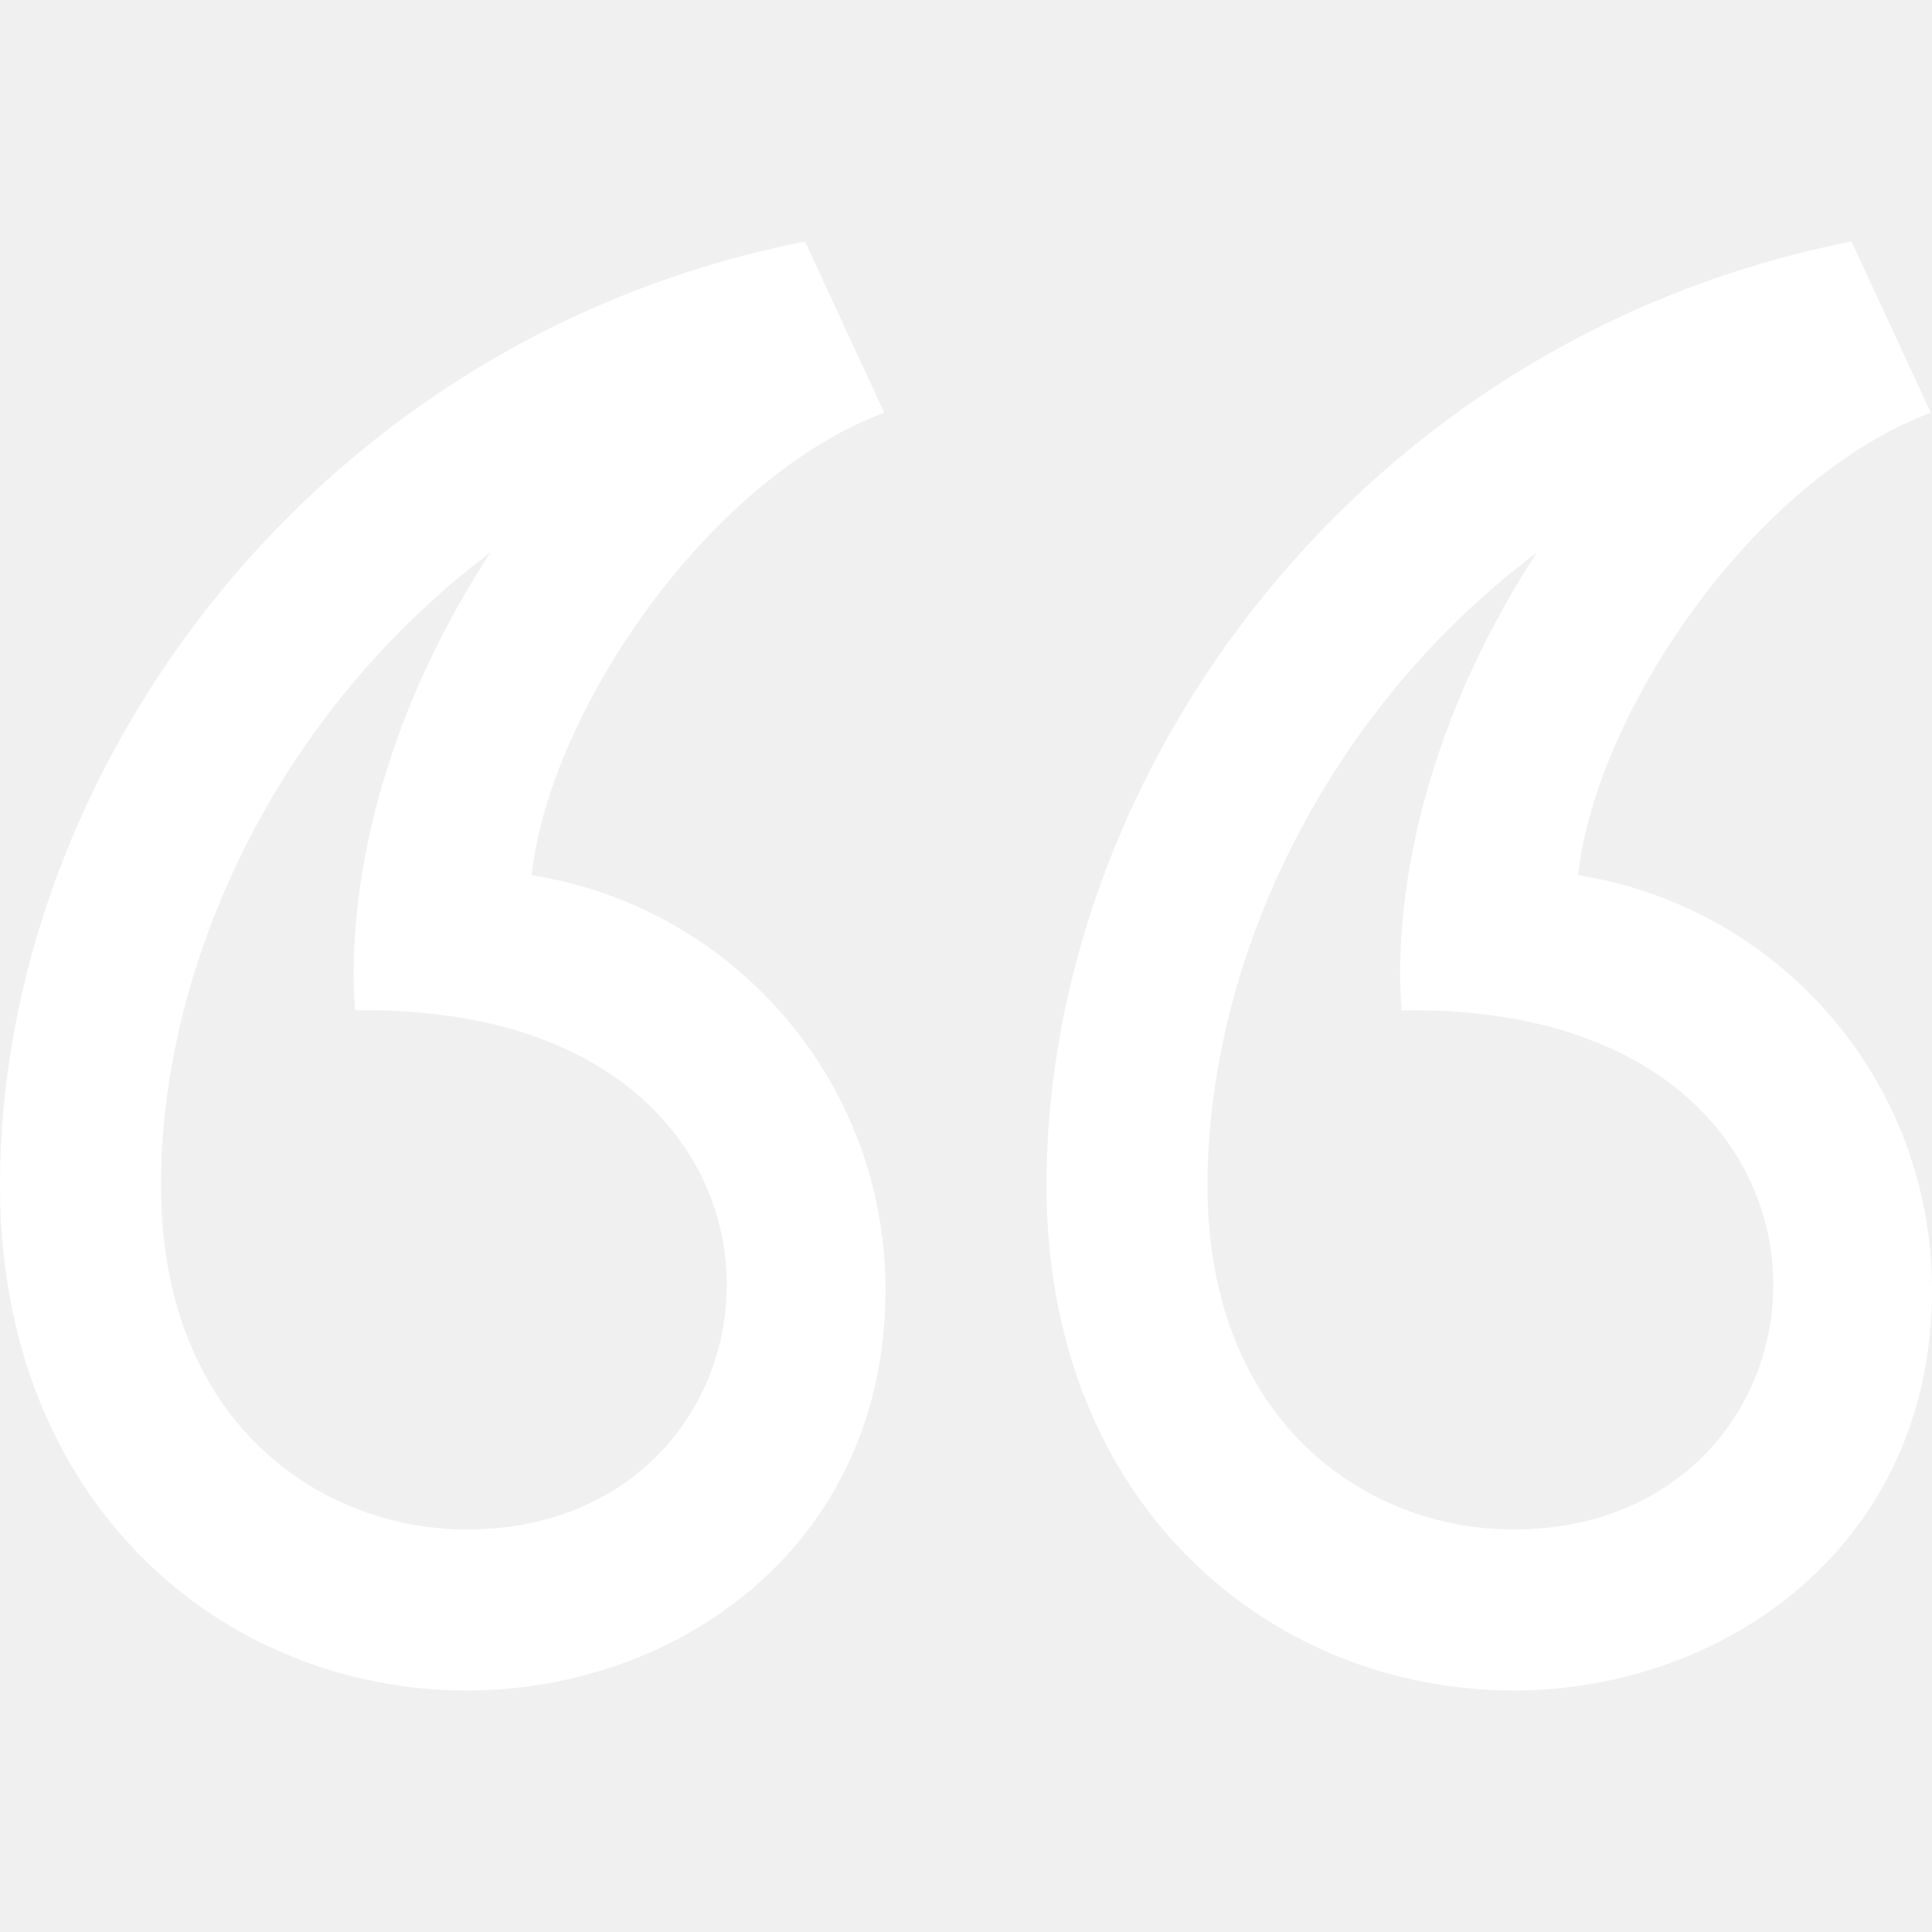
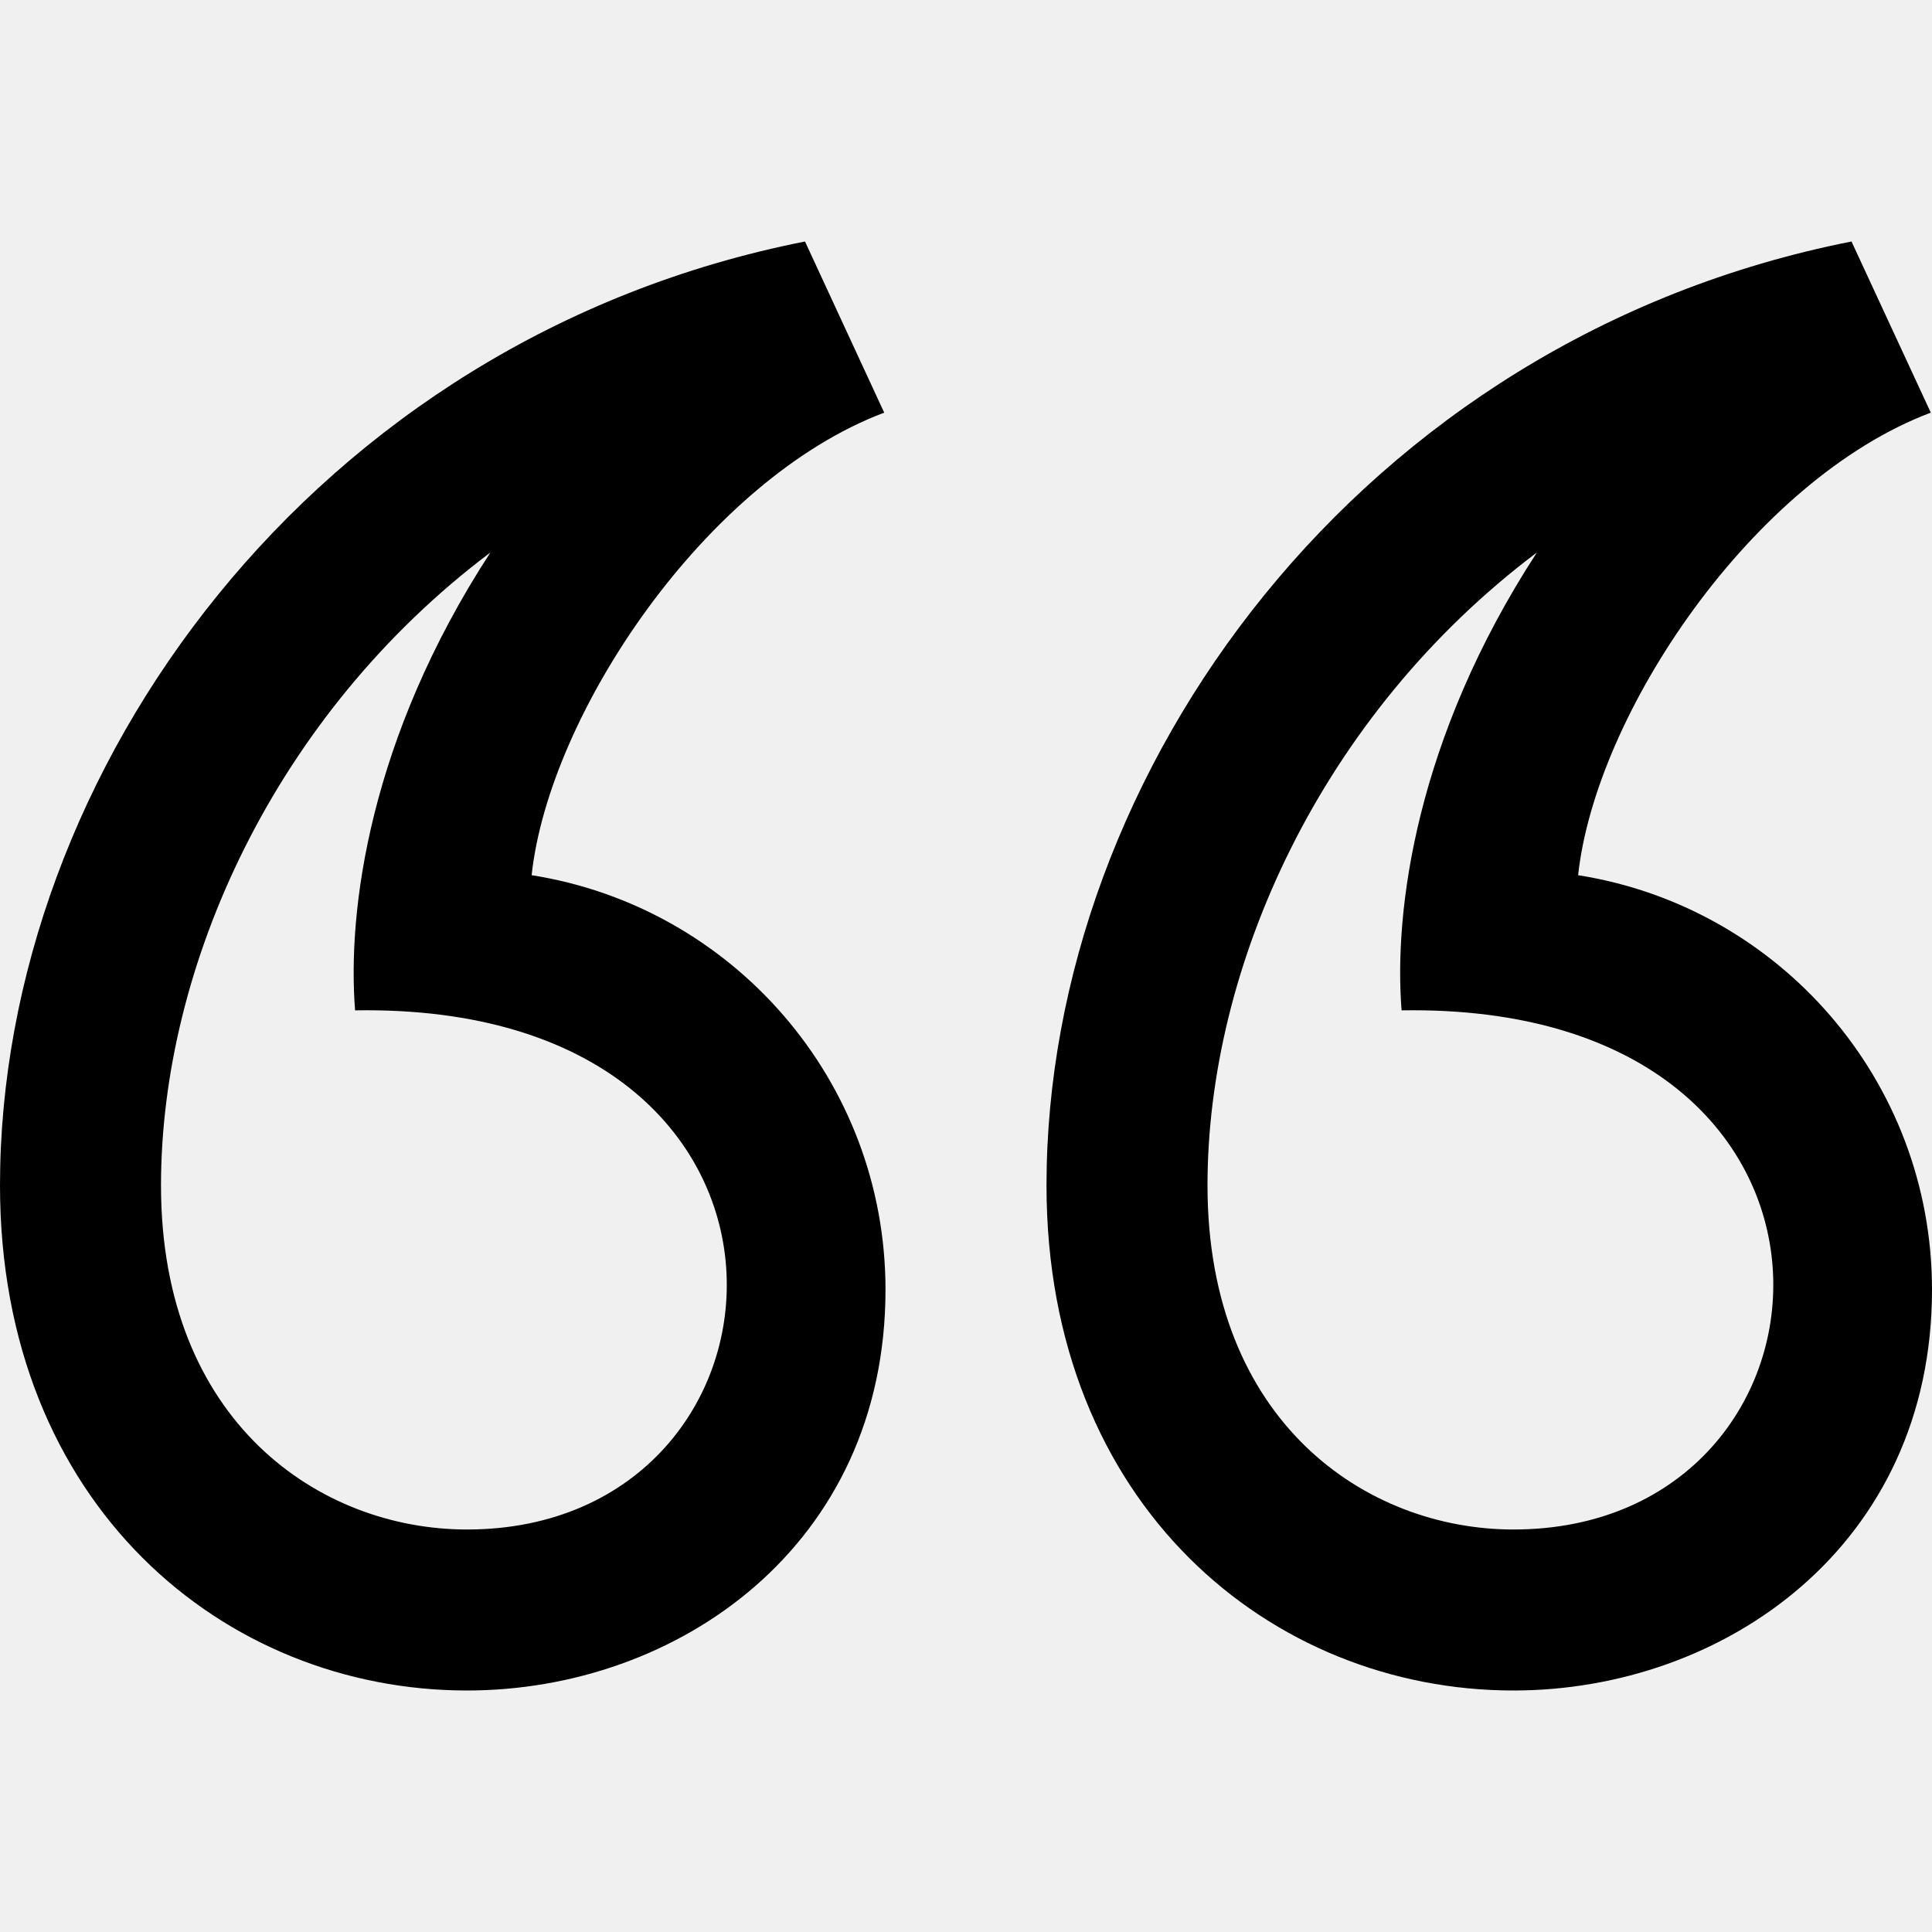
<svg xmlns="http://www.w3.org/2000/svg" version="1.1" id="Layer_1" x="0px" y="0px" width="24px" height="24px" viewBox="0 0 24 24" enable-background="new 0 0 24 24" xml:space="preserve">
-   <path fill="#FFFFFF" d="M19.092,6.863c-1.504,2.31-1.779,4.45-1.681,5.688C23.543,12.45,23.107,19,18.801,19  C16.971,19,15,17.662,15,14.725C15,12.001,16.412,8.88,19.092,6.863z M6.092,6.863c-1.504,2.31-1.779,4.45-1.681,5.688  C10.543,12.45,10.107,19,5.801,19C3.971,19,2,17.662,2,14.725C2,12.001,3.412,8.88,6.092,6.863z M23,3  c-6.107,1.206-10,6.584-10,11.725C13,18.695,15.786,21,18.801,21C21.416,21,24,19.203,24,16.021c0-2.602-1.904-4.757-4.396-5.149  c0.217-2.004,2.166-4.911,4.381-5.746L23,3z M10,3C3.892,4.206,0,9.584,0,14.725C0,18.695,2.786,21,5.801,21  C8.416,21,11,19.203,11,16.021c0-2.602-1.905-4.757-4.396-5.149c0.217-2.004,2.165-4.911,4.38-5.746L10,3z" />
+   <path d="M19.092,6.863c-1.504,2.31-1.779,4.45-1.681,5.688C23.543,12.45,23.107,19,18.801,19C16.971,19,15,17.662,15,14.725  C15,12.001,16.412,8.88,19.092,6.863z M6.092,6.863c-1.504,2.31-1.779,4.45-1.681,5.688C10.543,12.45,10.107,19,5.801,19  C3.971,19,2,17.662,2,14.725C2,12.001,3.412,8.88,6.092,6.863z M23,3c-6.107,1.206-10,6.584-10,11.725  C13,18.695,15.786,21,18.801,21C21.416,21,24,19.203,24,16.021c0-2.603-1.904-4.757-4.396-5.149  c0.217-2.004,2.166-4.911,4.381-5.746L23,3z M10,3C3.892,4.206,0,9.584,0,14.725C0,18.695,2.786,21,5.801,21  C8.416,21,11,19.203,11,16.021c0-2.603-1.905-4.757-4.396-5.149c0.217-2.004,2.165-4.911,4.38-5.746L10,3z" />
</svg>
